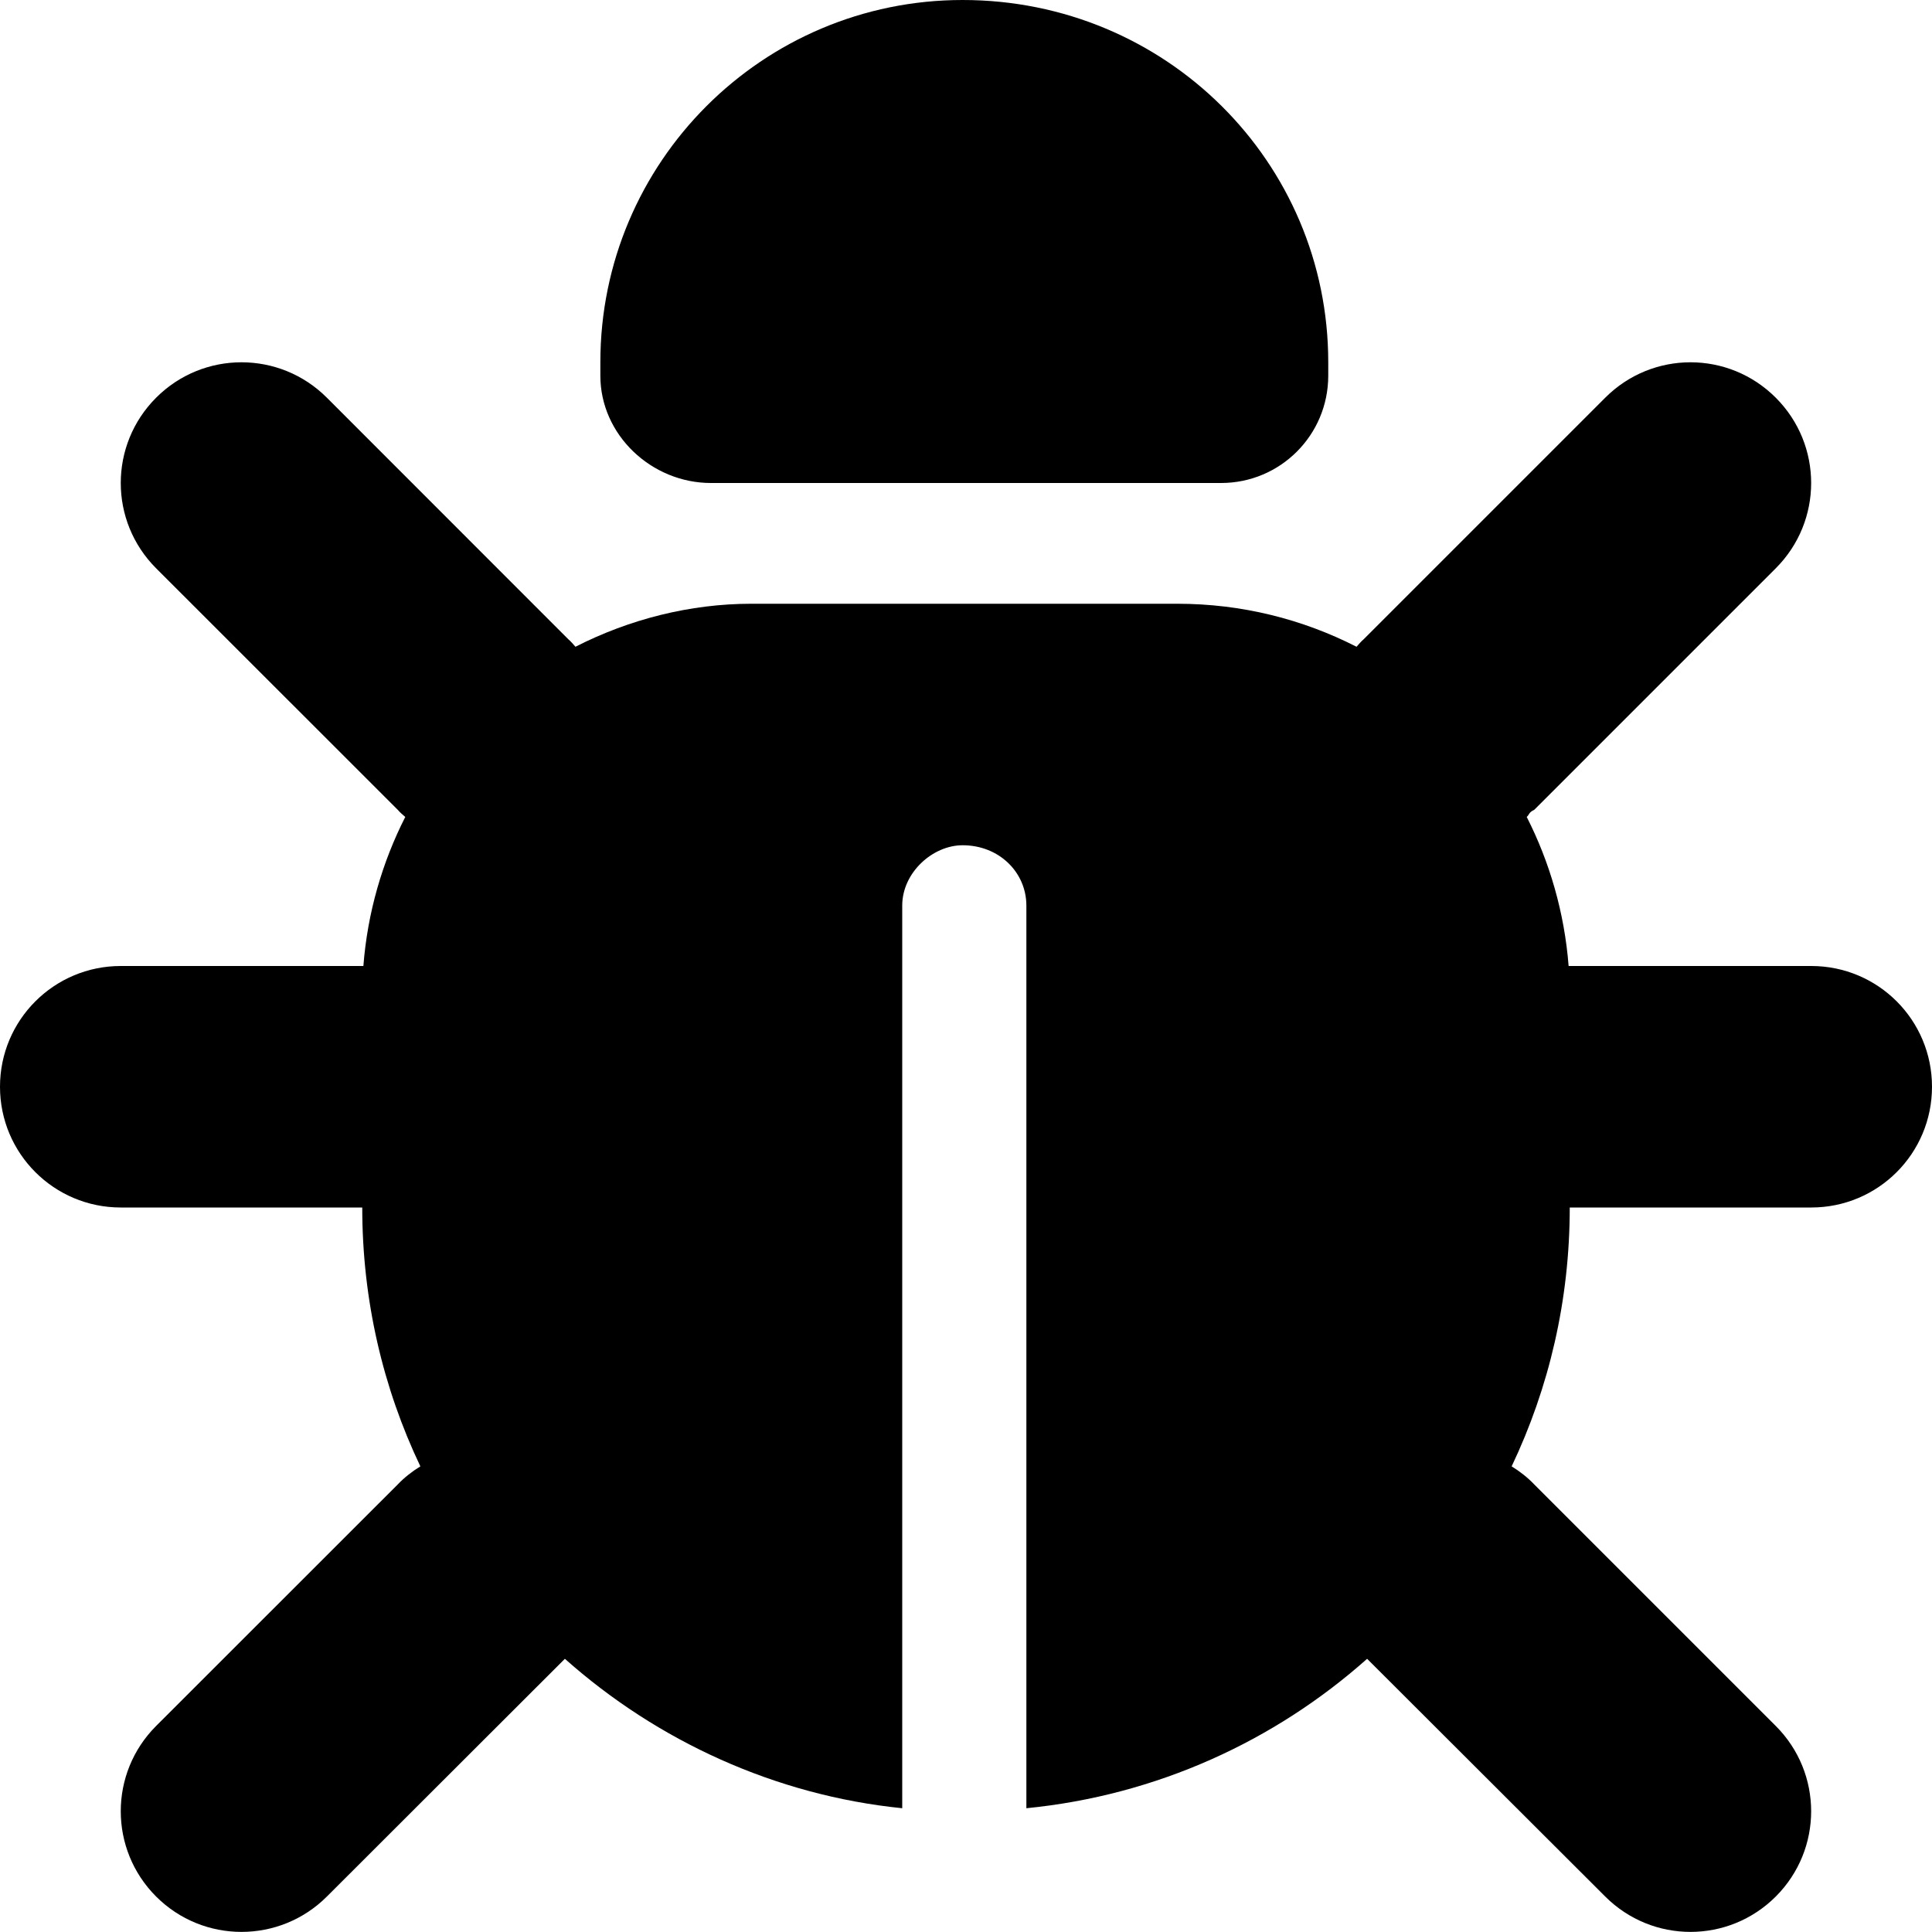
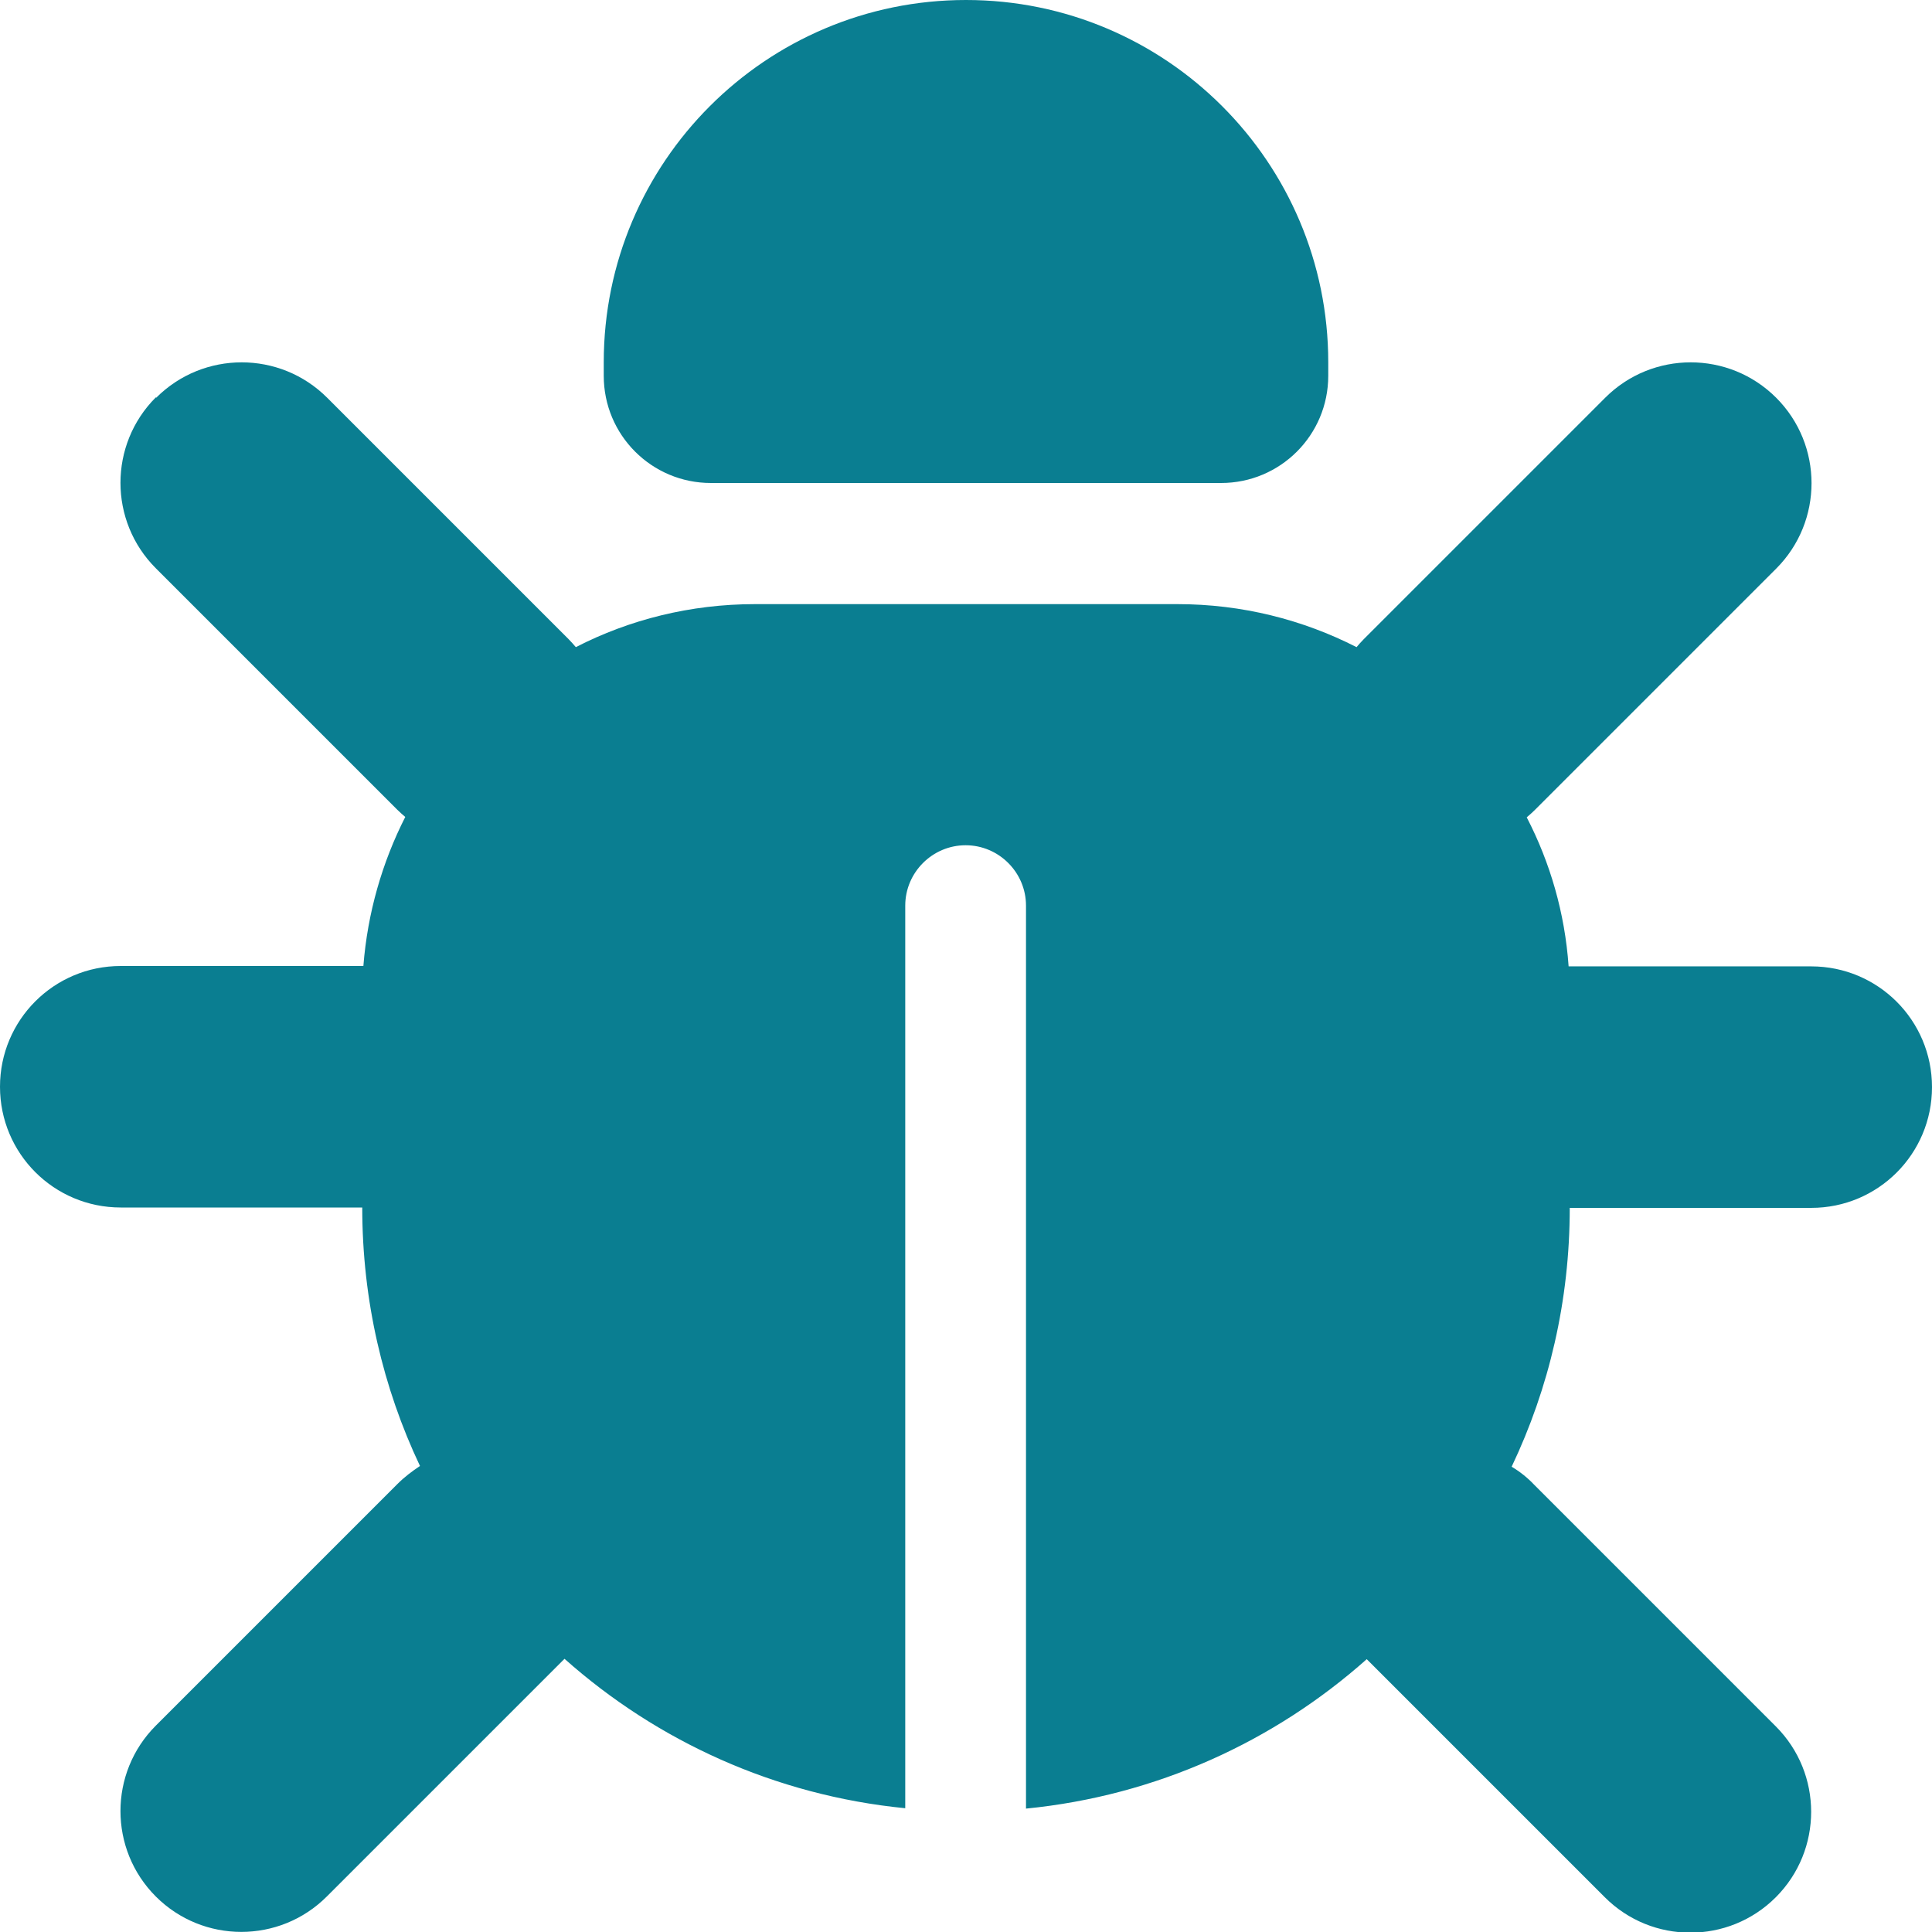
- <svg xmlns="http://www.w3.org/2000/svg" viewBox="0 0 512 512">
-   <path d="M352 96V99.56C352 115.3 339.3 128 323.6 128H188.4C172.7 128 159.1 115.3 159.1 99.56V96C159.1 42.98 202.1 0 255.1 0C309 0 352 42.98 352 96zM41.37 105.4C53.87 92.88 74.13 92.88 86.63 105.4L150.6 169.4C151.3 170 151.9 170.7 152.5 171.4C166.8 164.1 182.9 160 199.1 160H312C329.1 160 345.2 164.1 359.5 171.4C360.1 170.7 360.7 170 361.4 169.4L425.4 105.4C437.9 92.88 458.1 92.88 470.6 105.4C483.1 117.9 483.1 138.1 470.6 150.6L406.6 214.6C405.1 215.3 405.3 215.9 404.6 216.5C410.7 228.5 414.6 241.9 415.7 256H480C497.7 256 512 270.3 512 288C512 305.7 497.7 320 480 320H416C416 344.6 410.5 367.8 400.6 388.6C402.7 389.9 404.8 391.5 406.6 393.4L470.6 457.4C483.1 469.9 483.1 490.1 470.6 502.6C458.1 515.1 437.9 515.1 425.4 502.6L362.3 439.6C337.8 461.4 306.5 475.8 272 479.2V240C272 231.2 264.8 224 255.1 224C247.2 224 239.1 231.2 239.1 240V479.2C205.5 475.8 174.2 461.4 149.7 439.6L86.63 502.6C74.13 515.1 53.87 515.1 41.37 502.6C28.88 490.1 28.88 469.9 41.37 457.4L105.4 393.4C107.2 391.5 109.3 389.9 111.4 388.6C101.5 367.8 96 344.6 96 320H32C14.33 320 0 305.7 0 288C0 270.3 14.33 256 32 256H96.3C97.38 241.9 101.3 228.5 107.4 216.5C106.7 215.9 106 215.3 105.4 214.6L41.37 150.6C28.88 138.1 28.88 117.9 41.37 105.4H41.37z" />
+ <svg xmlns="http://www.w3.org/2000/svg" height="1em" viewBox="0 0 512 512">
+   <style>svg{fill:#0a7e91}</style>
+   <path d="M256 0c53 0 96 43 96 96v3.6c0 15.7-12.7 28.4-28.4 28.4H188.4c-15.7 0-28.4-12.7-28.4-28.4V96c0-53 43-96 96-96zM41.4 105.4c12.5-12.5 32.8-12.5 45.3 0l64 64c.7 .7 1.3 1.4 1.9 2.1c14.2-7.3 30.4-11.4 47.5-11.4H312c17.1 0 33.2 4.1 47.5 11.4c.6-.7 1.2-1.4 1.9-2.1l64-64c12.5-12.5 32.8-12.5 45.3 0s12.5 32.8 0 45.3l-64 64c-.7 .7-1.4 1.3-2.1 1.9c6.2 12 10.1 25.3 11.1 39.5H480c17.7 0 32 14.3 32 32s-14.3 32-32 32H416c0 24.6-5.5 47.8-15.4 68.6c2.2 1.3 4.2 2.9 6 4.8l64 64c12.5 12.5 12.5 32.8 0 45.3s-32.8 12.5-45.3 0l-63.1-63.1c-24.5 21.8-55.8 36.2-90.3 39.6V240c0-8.8-7.2-16-16-16s-16 7.2-16 16V479.2c-34.5-3.4-65.8-17.8-90.3-39.6L86.6 502.6c-12.5 12.5-32.8 12.5-45.3 0s-12.5-32.8 0-45.3l64-64c1.9-1.9 3.9-3.4 6-4.8C101.5 367.8 96 344.6 96 320H32c-17.7 0-32-14.3-32-32s14.3-32 32-32H96.3c1.1-14.1 5-27.5 11.1-39.5c-.7-.6-1.4-1.2-2.1-1.9l-64-64c-12.5-12.5-12.5-32.8 0-45.3z" />
</svg>
